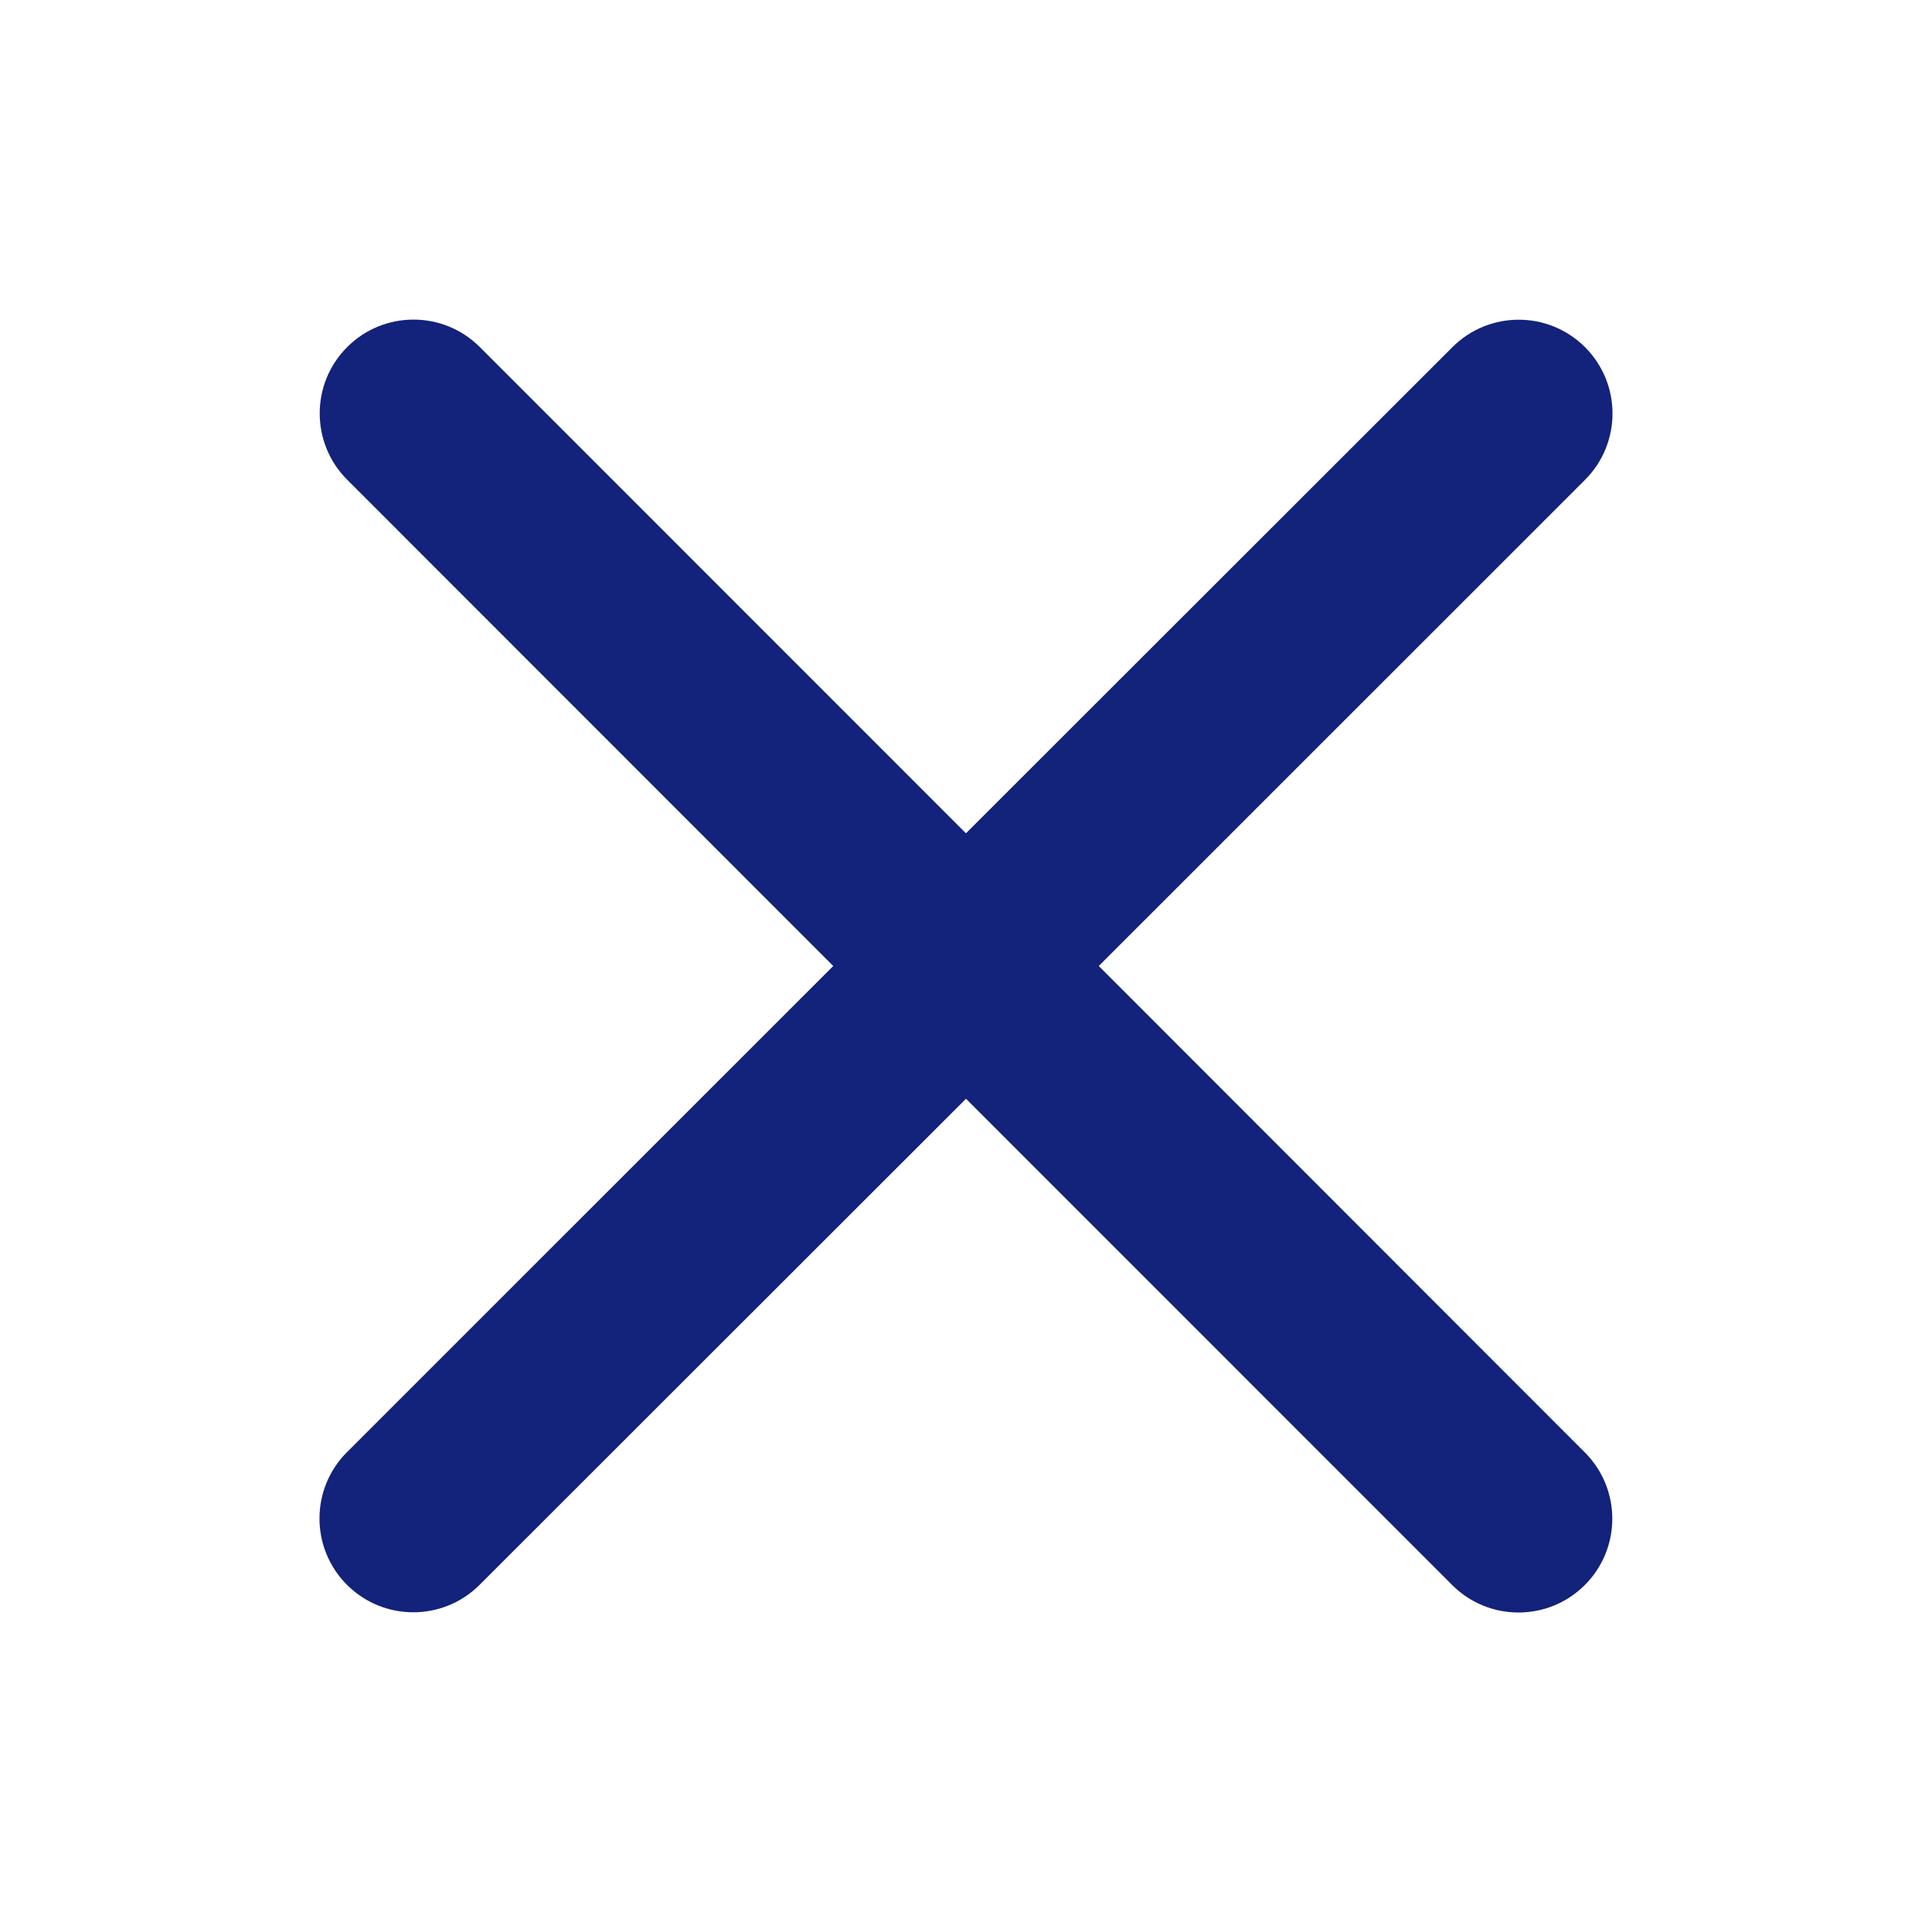
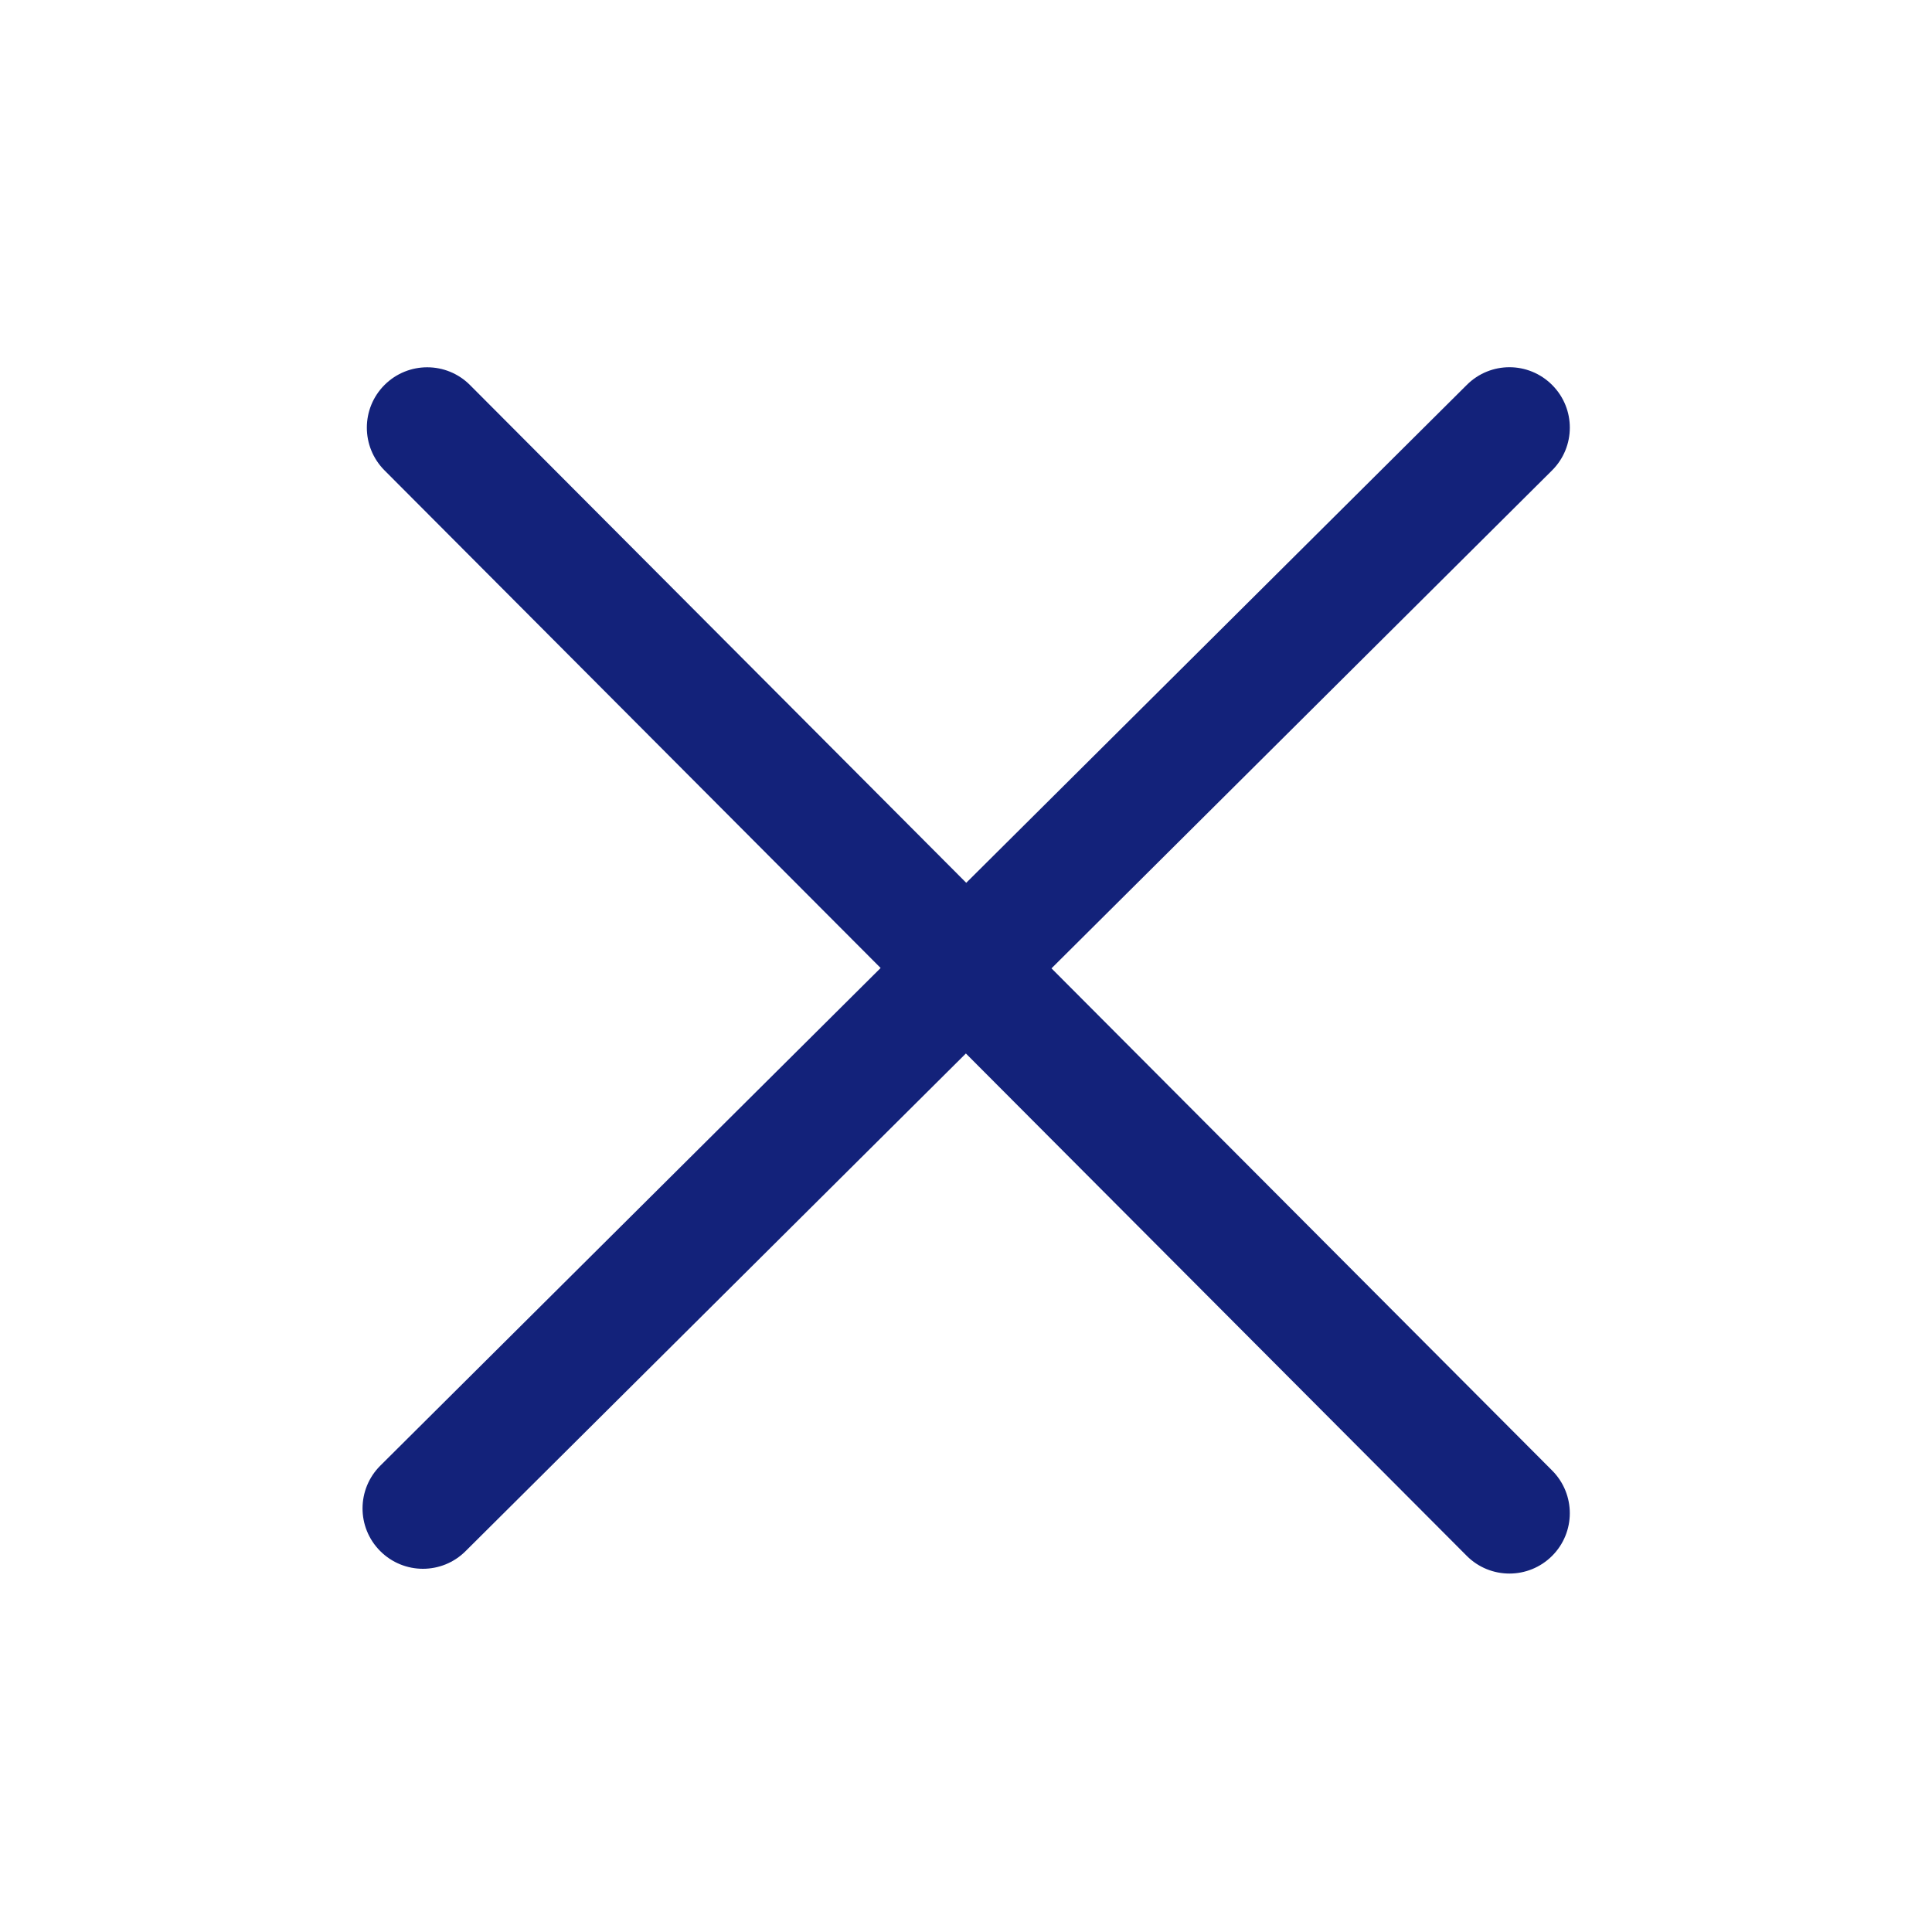
<svg xmlns="http://www.w3.org/2000/svg" class="icon" width="200px" height="200.00px" viewBox="0 0 1024 1024" version="1.1">
-   <path d="M512 441.693L254.322 183.956a49.714 49.714 0 1 0-70.307 70.307L441.635 512l-257.736 257.678a49.714 49.714 0 1 0 70.307 70.307L512 582.365l257.678 257.736a49.714 49.714 0 1 0 70.307-70.307L582.365 512l257.736-257.678a49.714 49.714 0 1 0-70.307-70.307L512 441.635z" fill="#13227a" />
+   <path d="M557.312 513.249l265.28-263.904c12.544-12.48 12.607-32.704 0.127-45.248-12.513-12.576-32.704-12.607-45.248-0.127L512.127 467.904 249.088 204.064c-12.447-12.48-32.704-12.544-45.248-0.064-12.513 12.48-12.544 32.735-0.064 45.281l262.975 263.775-265.151 263.744c-12.544 12.48-12.607 32.704-0.127 45.248 6.239 6.272 14.463 9.44 22.688 9.44 8.161 0 16.32-3.103 22.56-9.311l265.217-263.808 265.44 266.24c6.239 6.272 14.432 9.408 22.657 9.408 8.192 0 16.352-3.136 22.591-9.344 12.513-12.48 12.544-32.704 0.064-45.248L557.312 513.249z" fill="#13227a" />
</svg>
